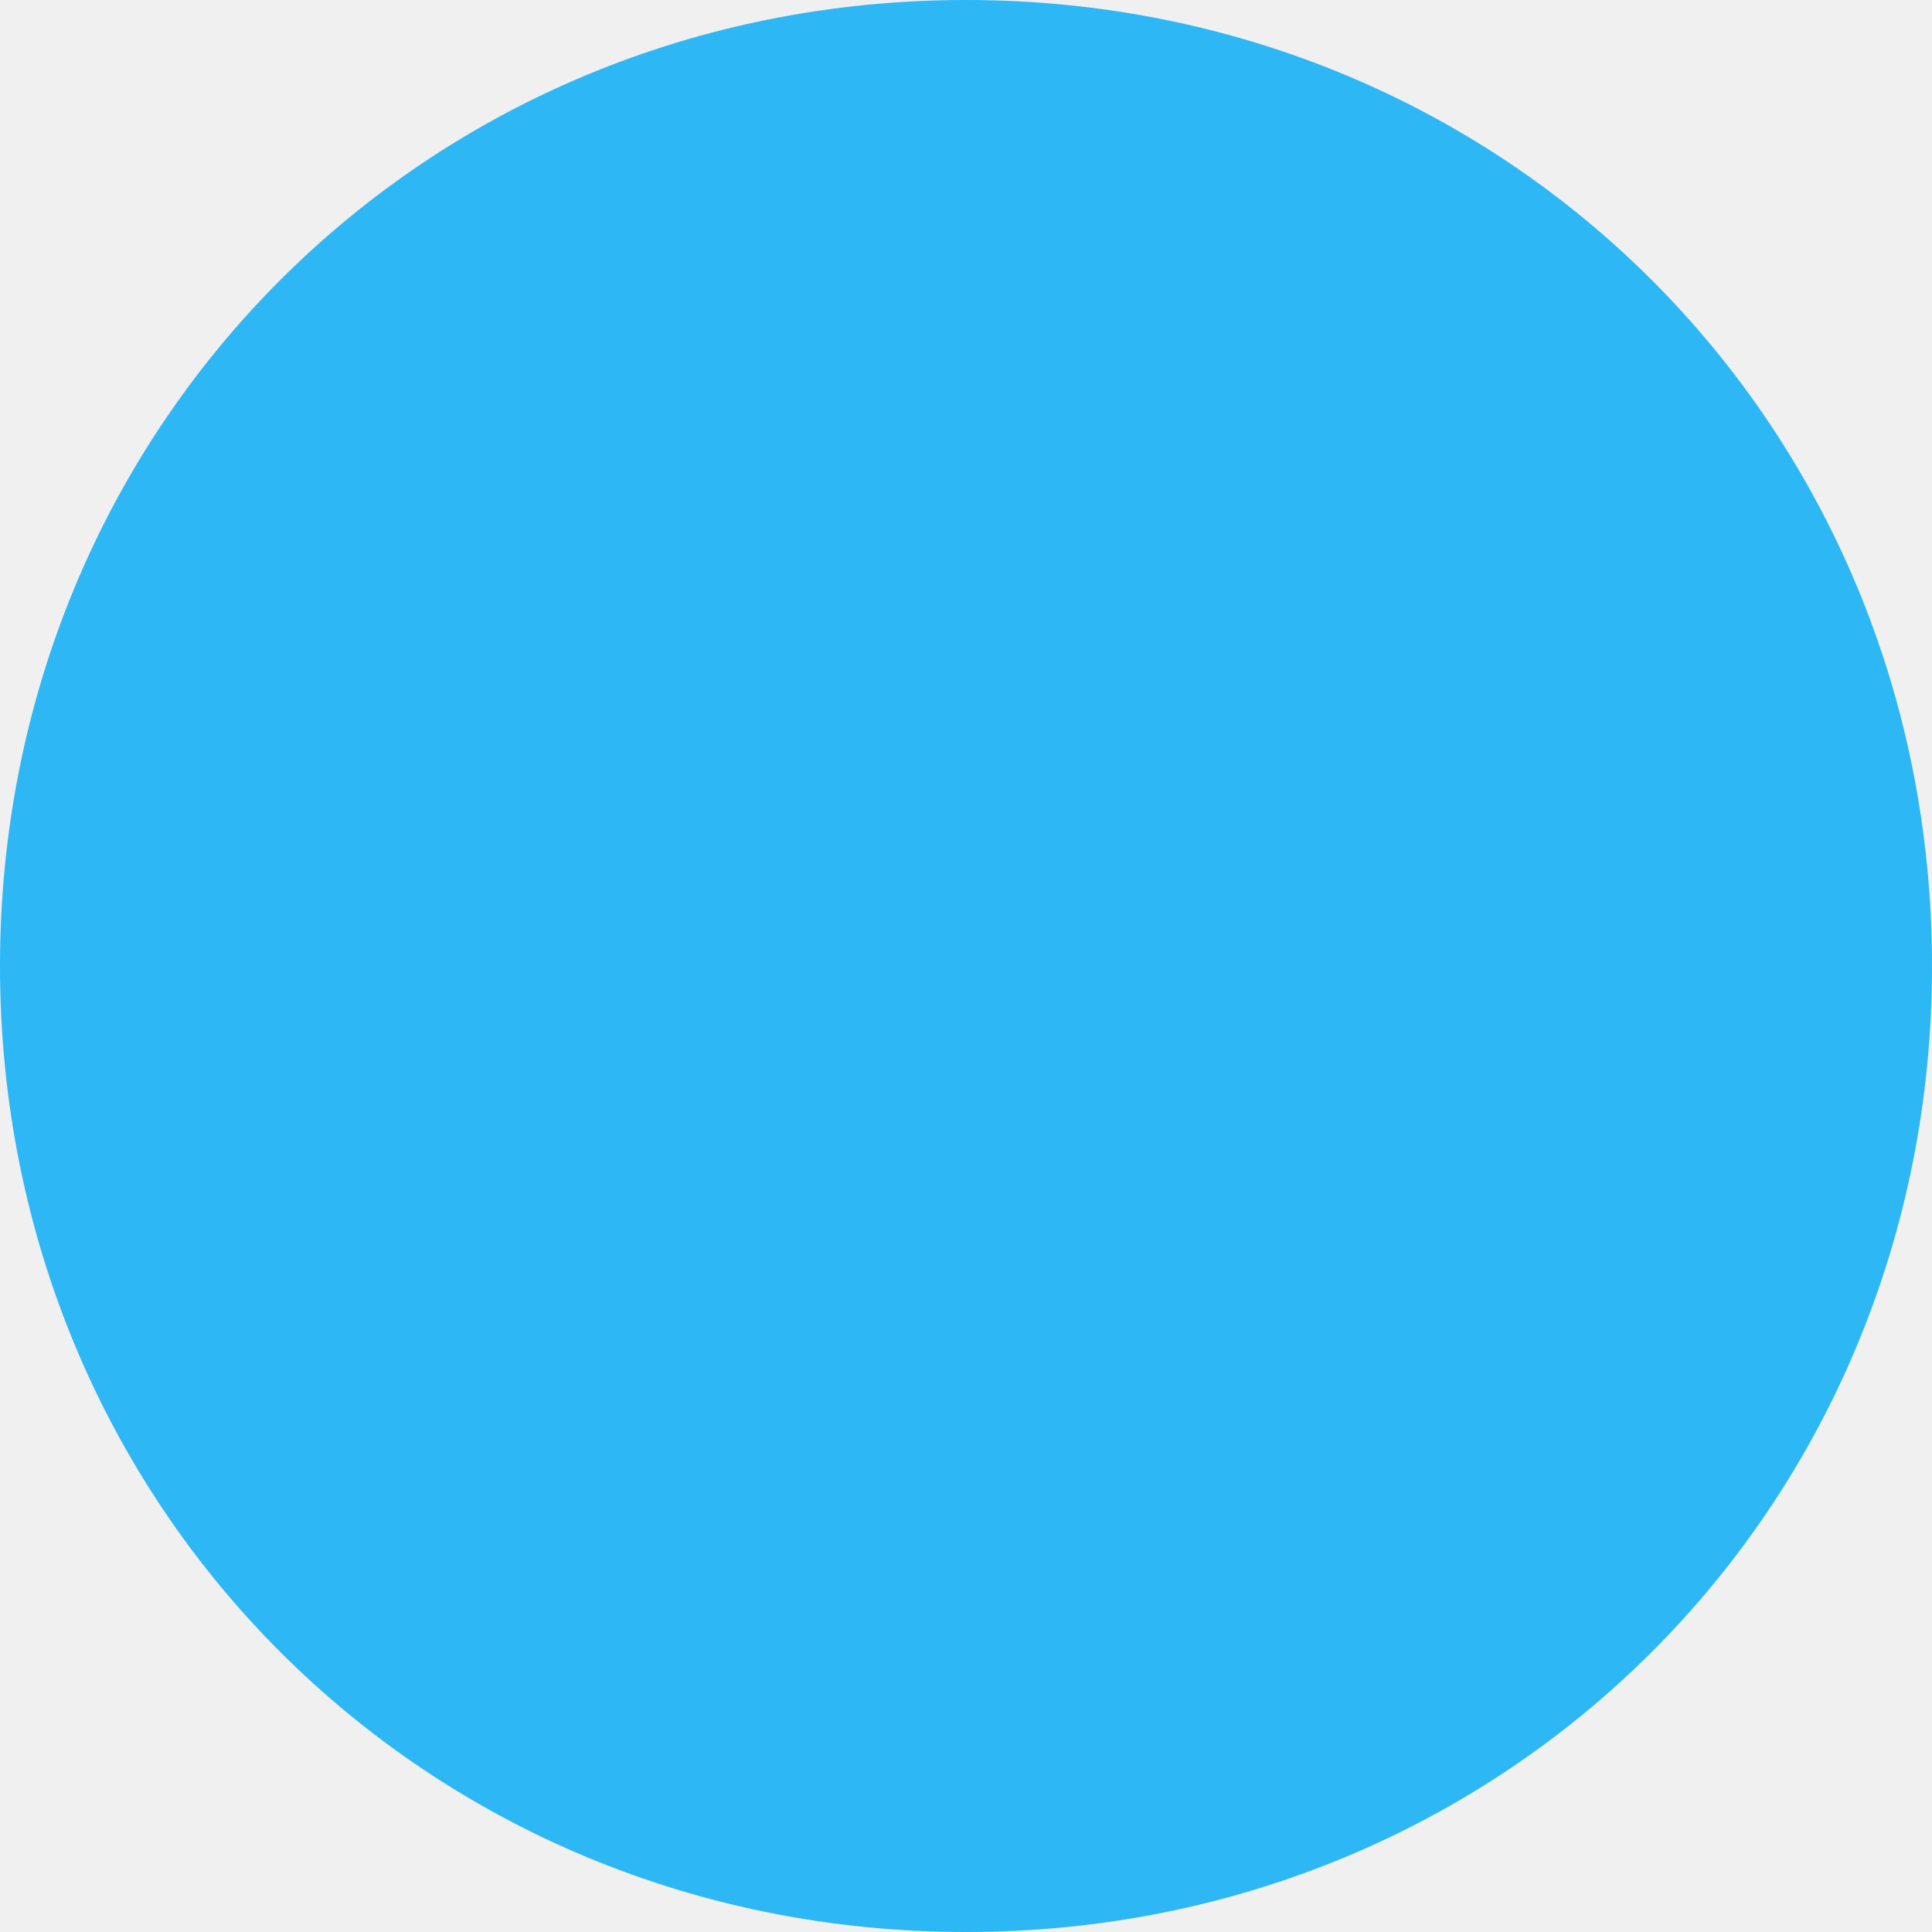
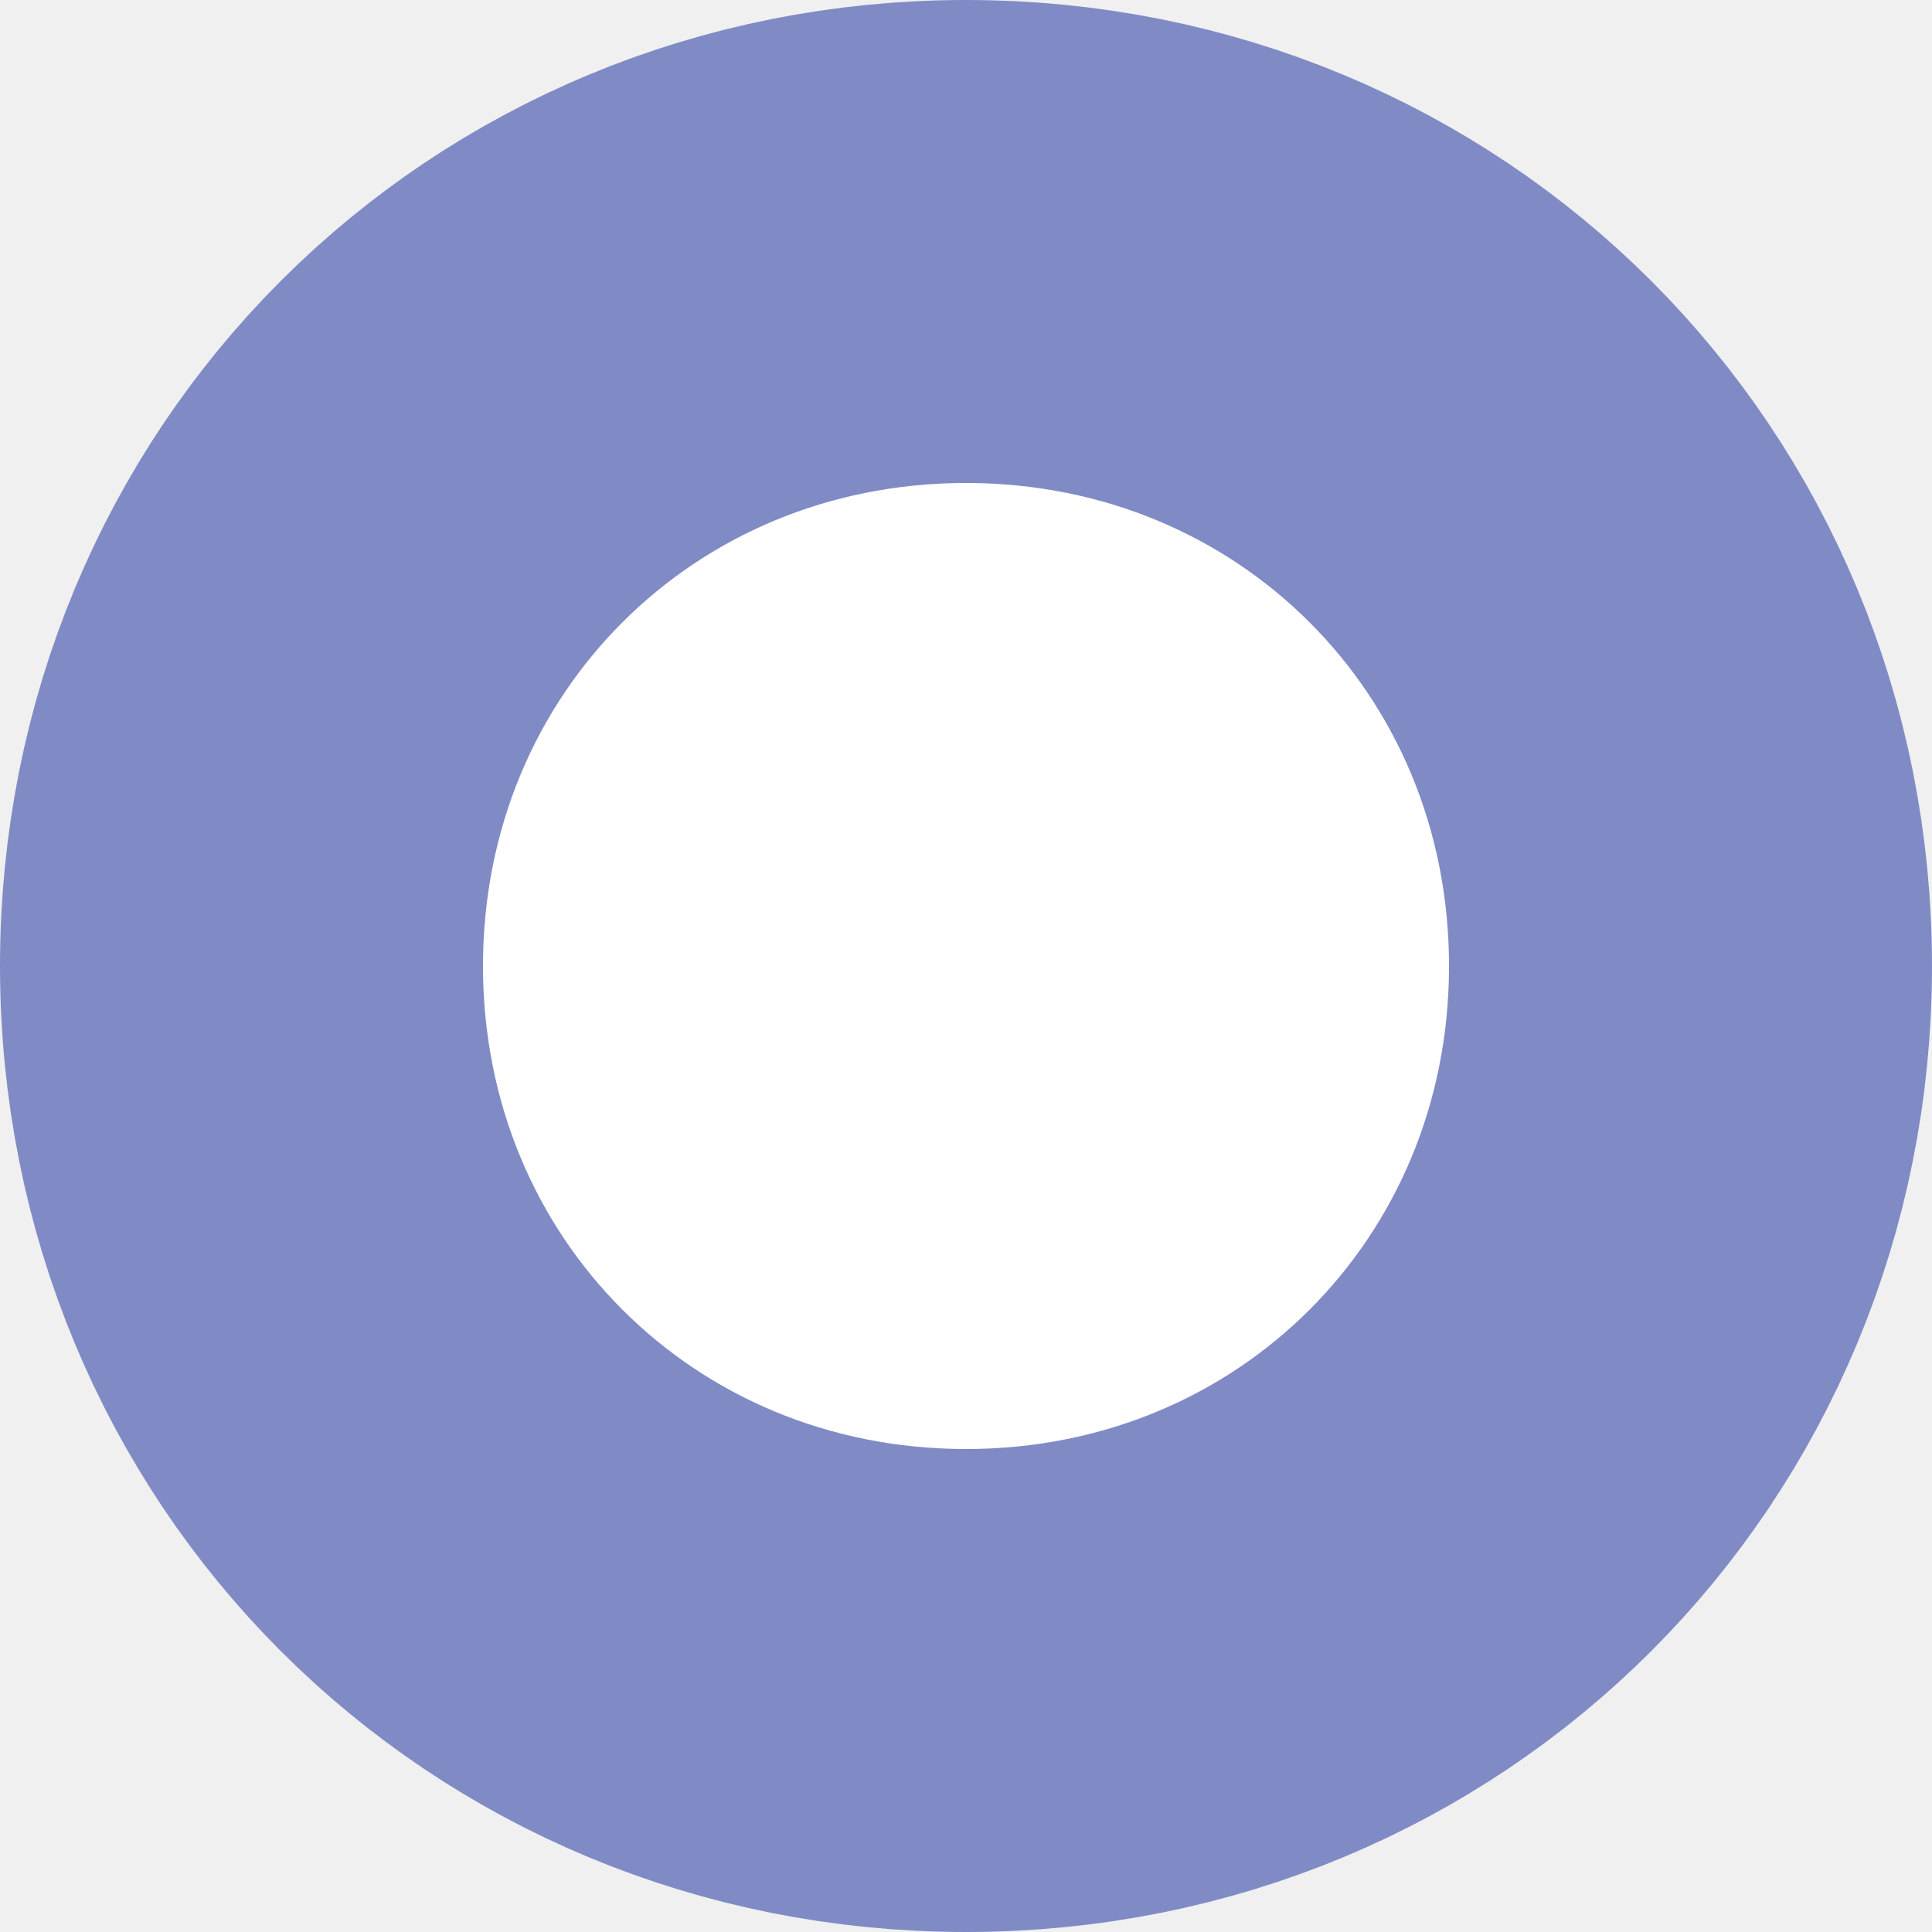
<svg xmlns="http://www.w3.org/2000/svg" version="1.1" width="8px" height="8px">
-   <g transform="matrix(1 0 0 1 -955 -1947 )">
-     <path d="M 959 1947  C 961.24 1947  963 1948.76  963 1951  C 963 1953.24  961.24 1955  959 1955  C 956.76 1955  955 1953.24  955 1951  C 955 1948.76  956.76 1947  959 1947  Z " fill-rule="nonzero" fill="#2db7f5" stroke="none" />
+   <g transform="matrix(1 0 0 1 -921 -1968 )">
+     <path d="M 925 1969  C 926.68 1969  928 1970.32  928 1972  C 928 1973.68  926.68 1975  925 1975  C 923.32 1975  922 1973.68  922 1972  C 922 1970.32  923.32 1969  925 1969  Z " fill-rule="nonzero" fill="#ffffff" stroke="none" />
+     <path d="M 925 1969  C 926.68 1969  928 1970.32  928 1972  C 928 1973.68  926.68 1975  925 1975  C 923.32 1975  922 1973.68  922 1972  C 922 1970.32  923.32 1969  925 1969  Z " stroke-width="2" stroke="#808bc6" fill="none" />
  </g>
</svg>
